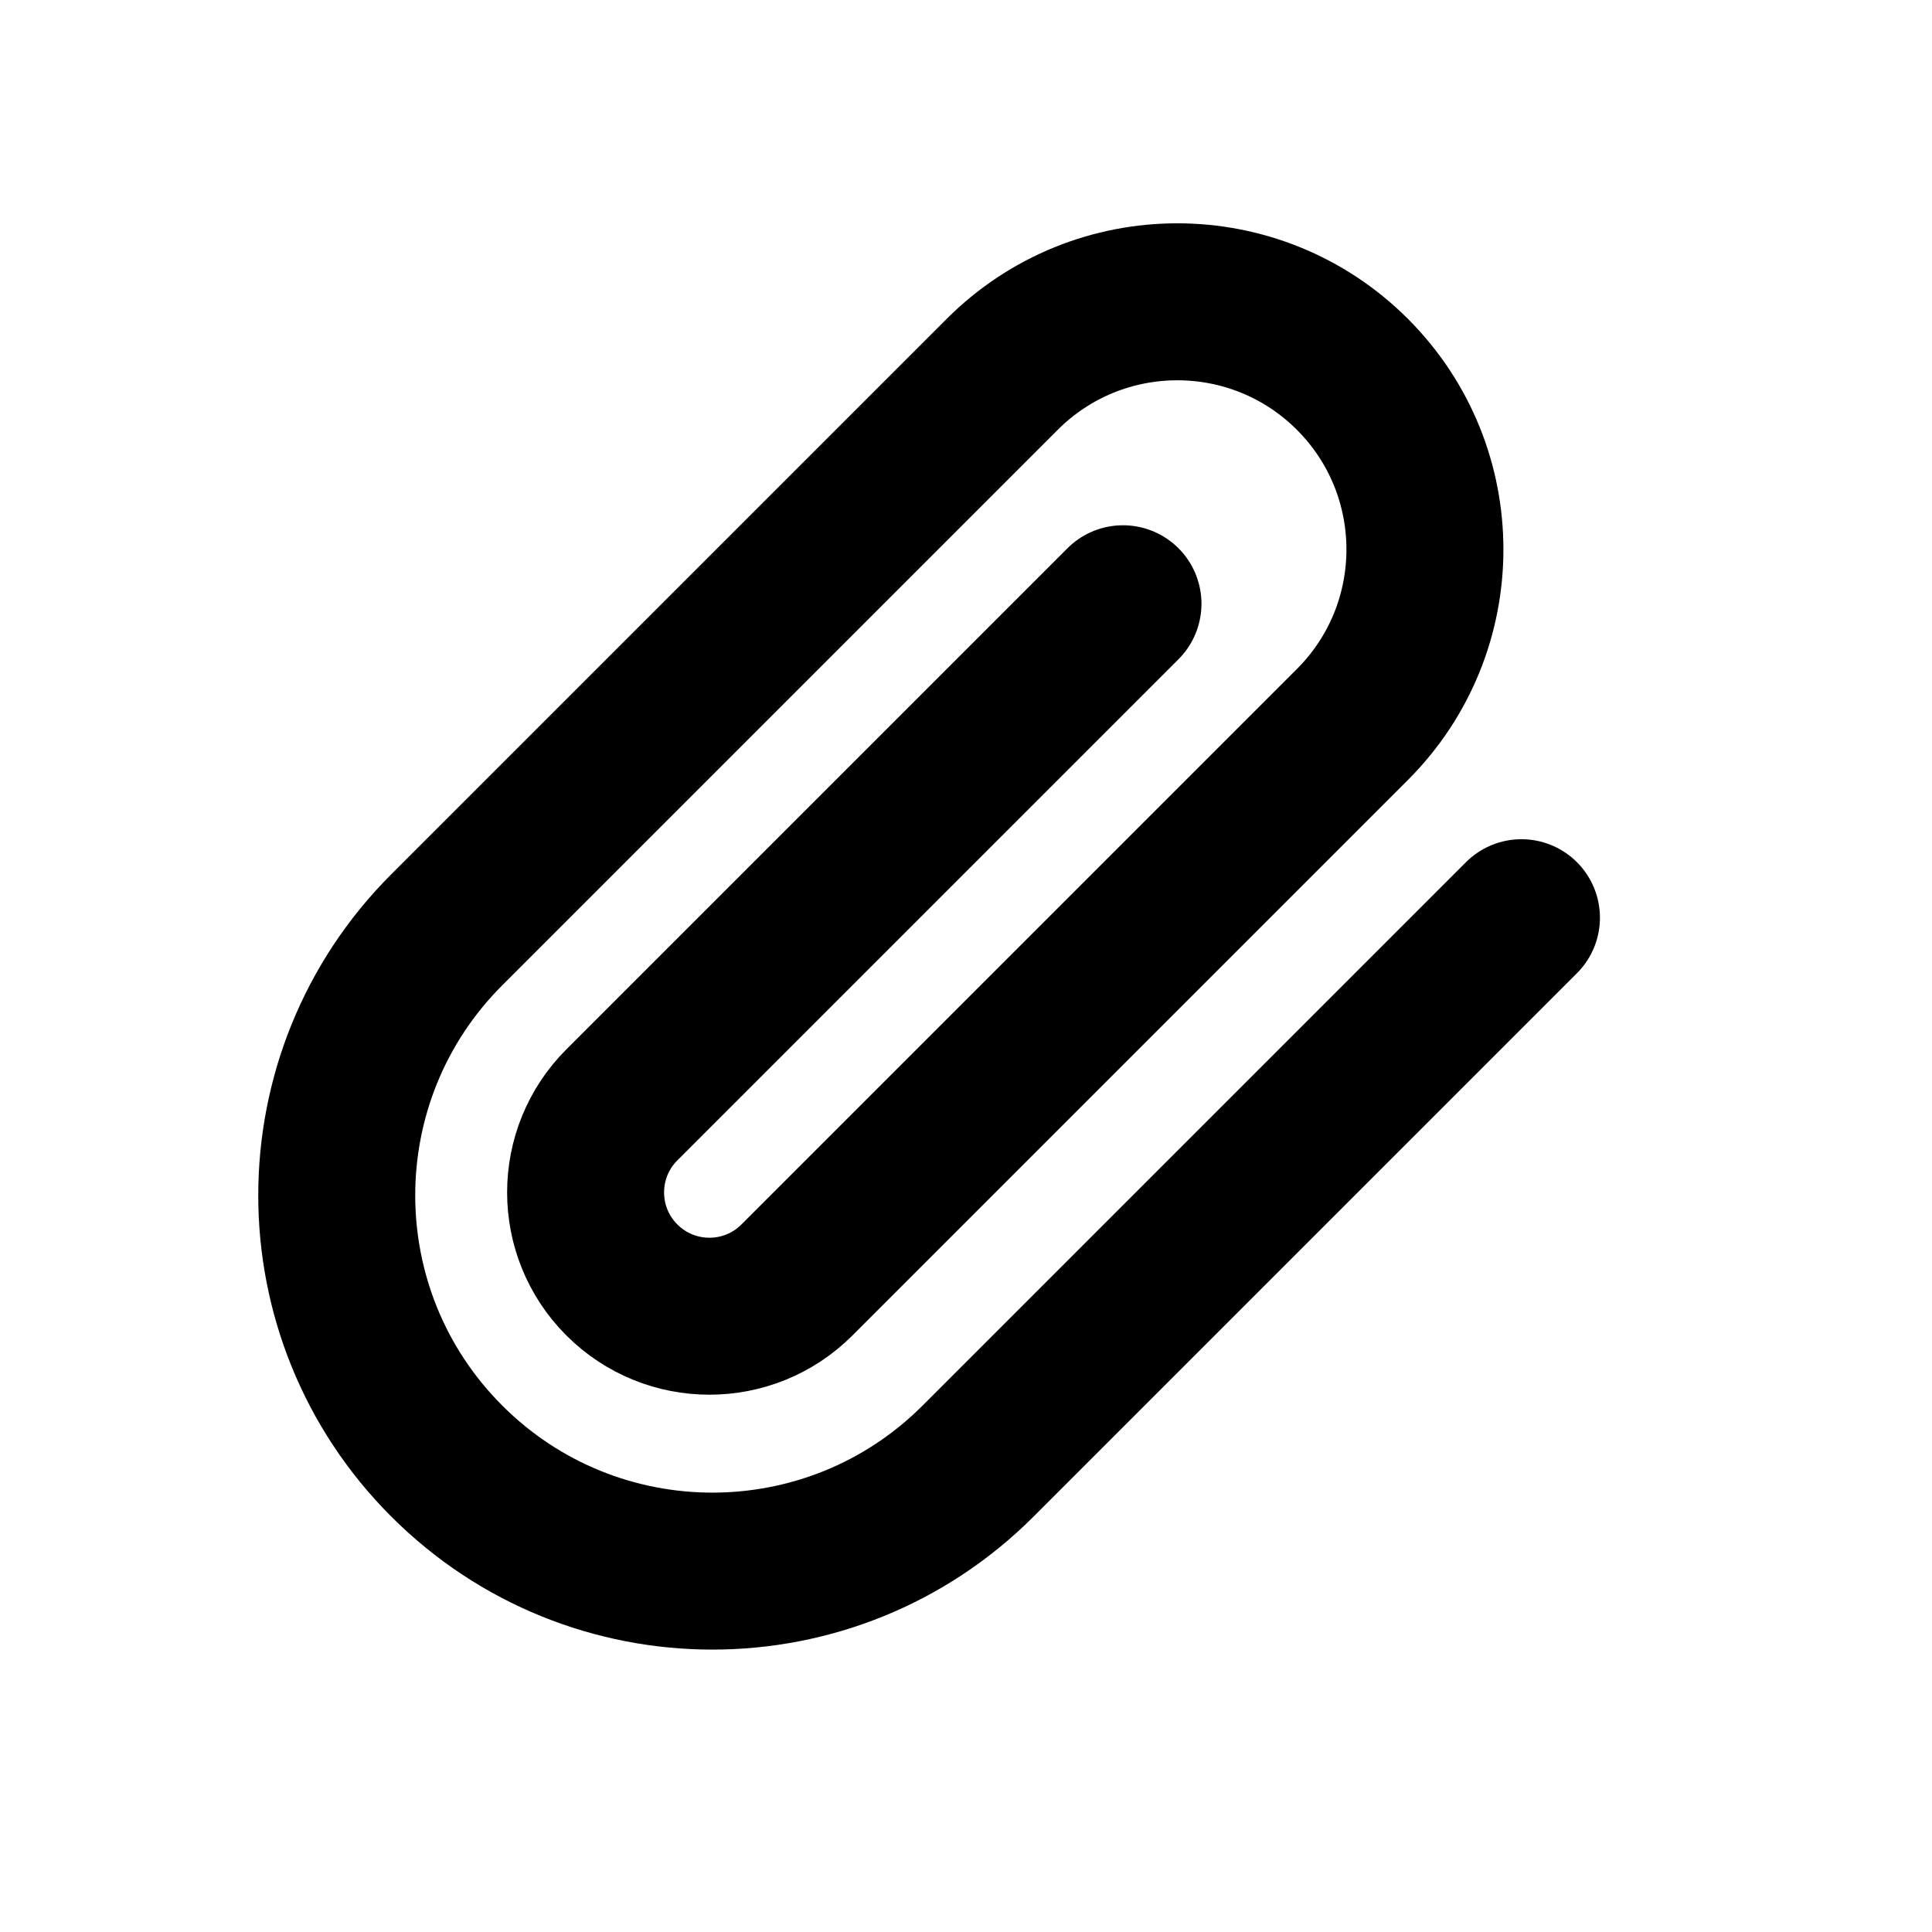
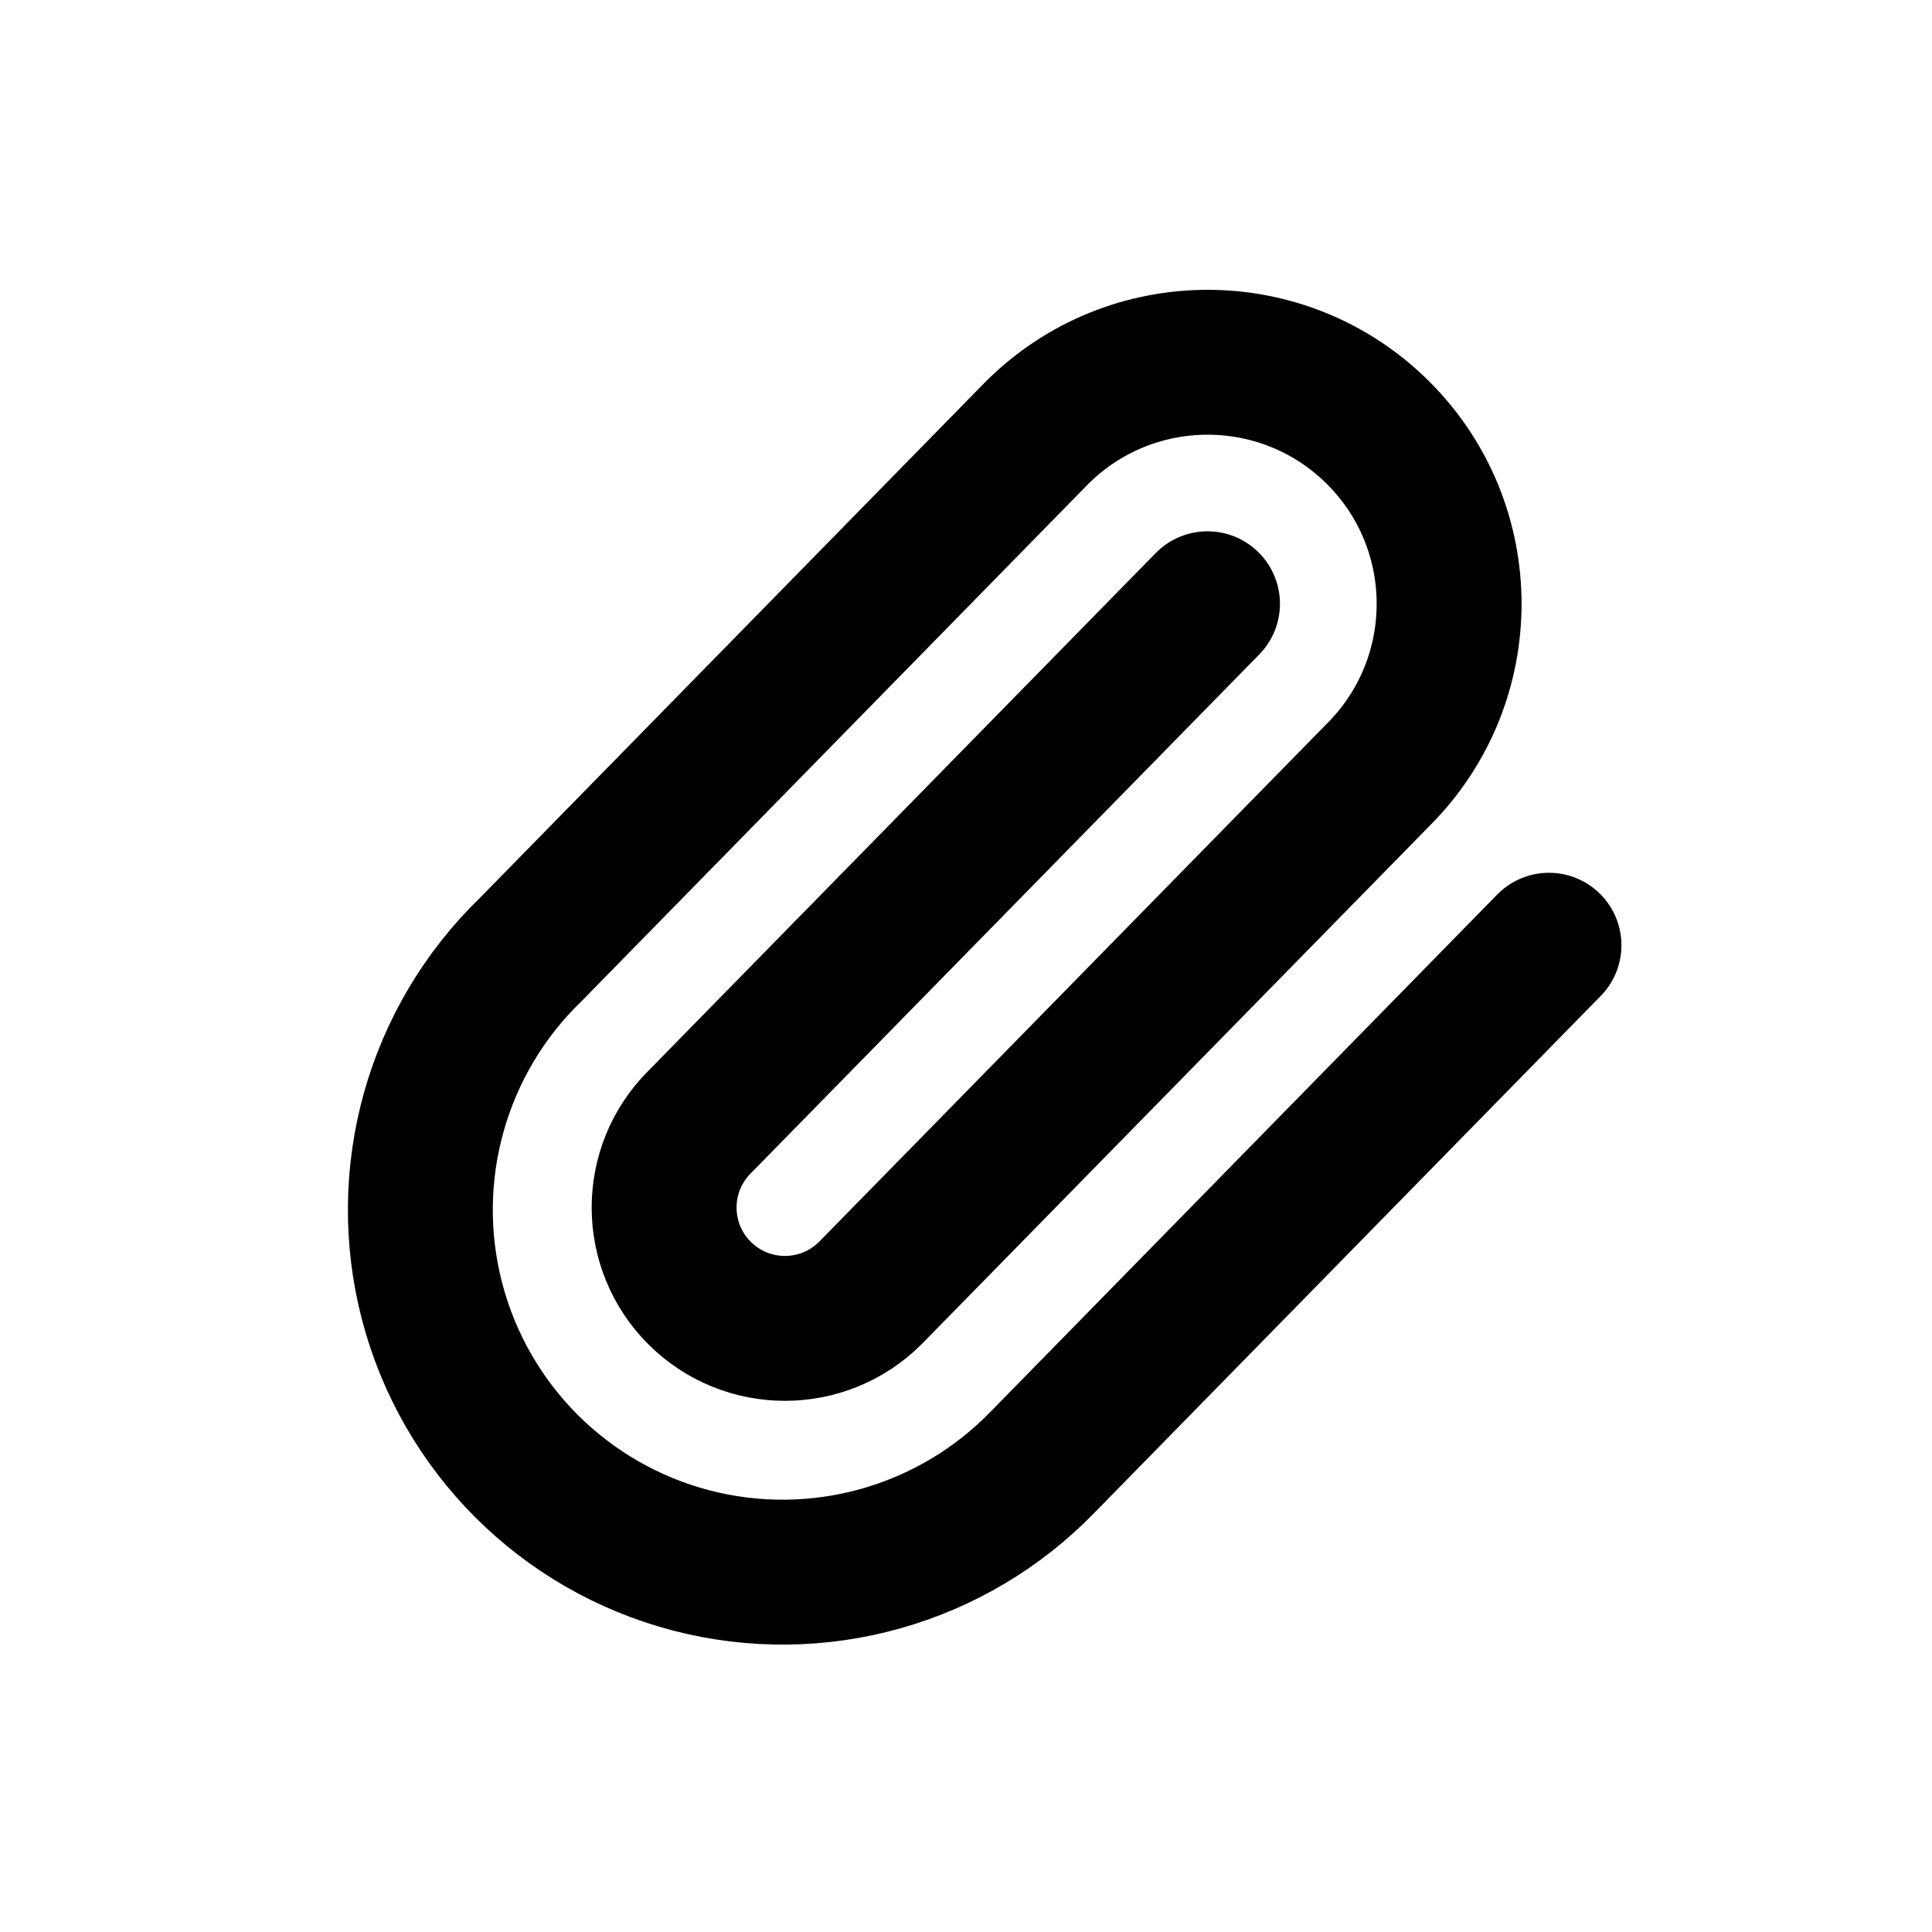
- <svg xmlns="http://www.w3.org/2000/svg" width="16" height="16" viewBox="0 0 16 16" fill="none" stroke="#000" stroke-width="1.3" stroke-linecap="round" stroke-linejoin="round">
-   <path d="M12.6 7.6 8.1 12.1a3.1 3.1 0 0 1-4.4-4.4l4.6-4.6a2.05 2.05 0 0 1 2.9 2.9L6.6 10.6a1 1 0 0 1-1.45-1.45L9.3 5" />
+ <svg xmlns="http://www.w3.org/2000/svg" viewBox="0 0 16 16" fill="none" stroke="#000" stroke-width="1.2" stroke-linecap="round" stroke-linejoin="round">
+   <path d="m 10 5 -4.207 4.293 a 1 1 0 0 0 1.415 1.415 l 4.207 -4.293 a 2 2 0 1 0 -2.829 -2.829 l -4.189 4.276 a 3 3 0 1 0 4.242 4.242 l 4.189 -4.276" />
</svg>
